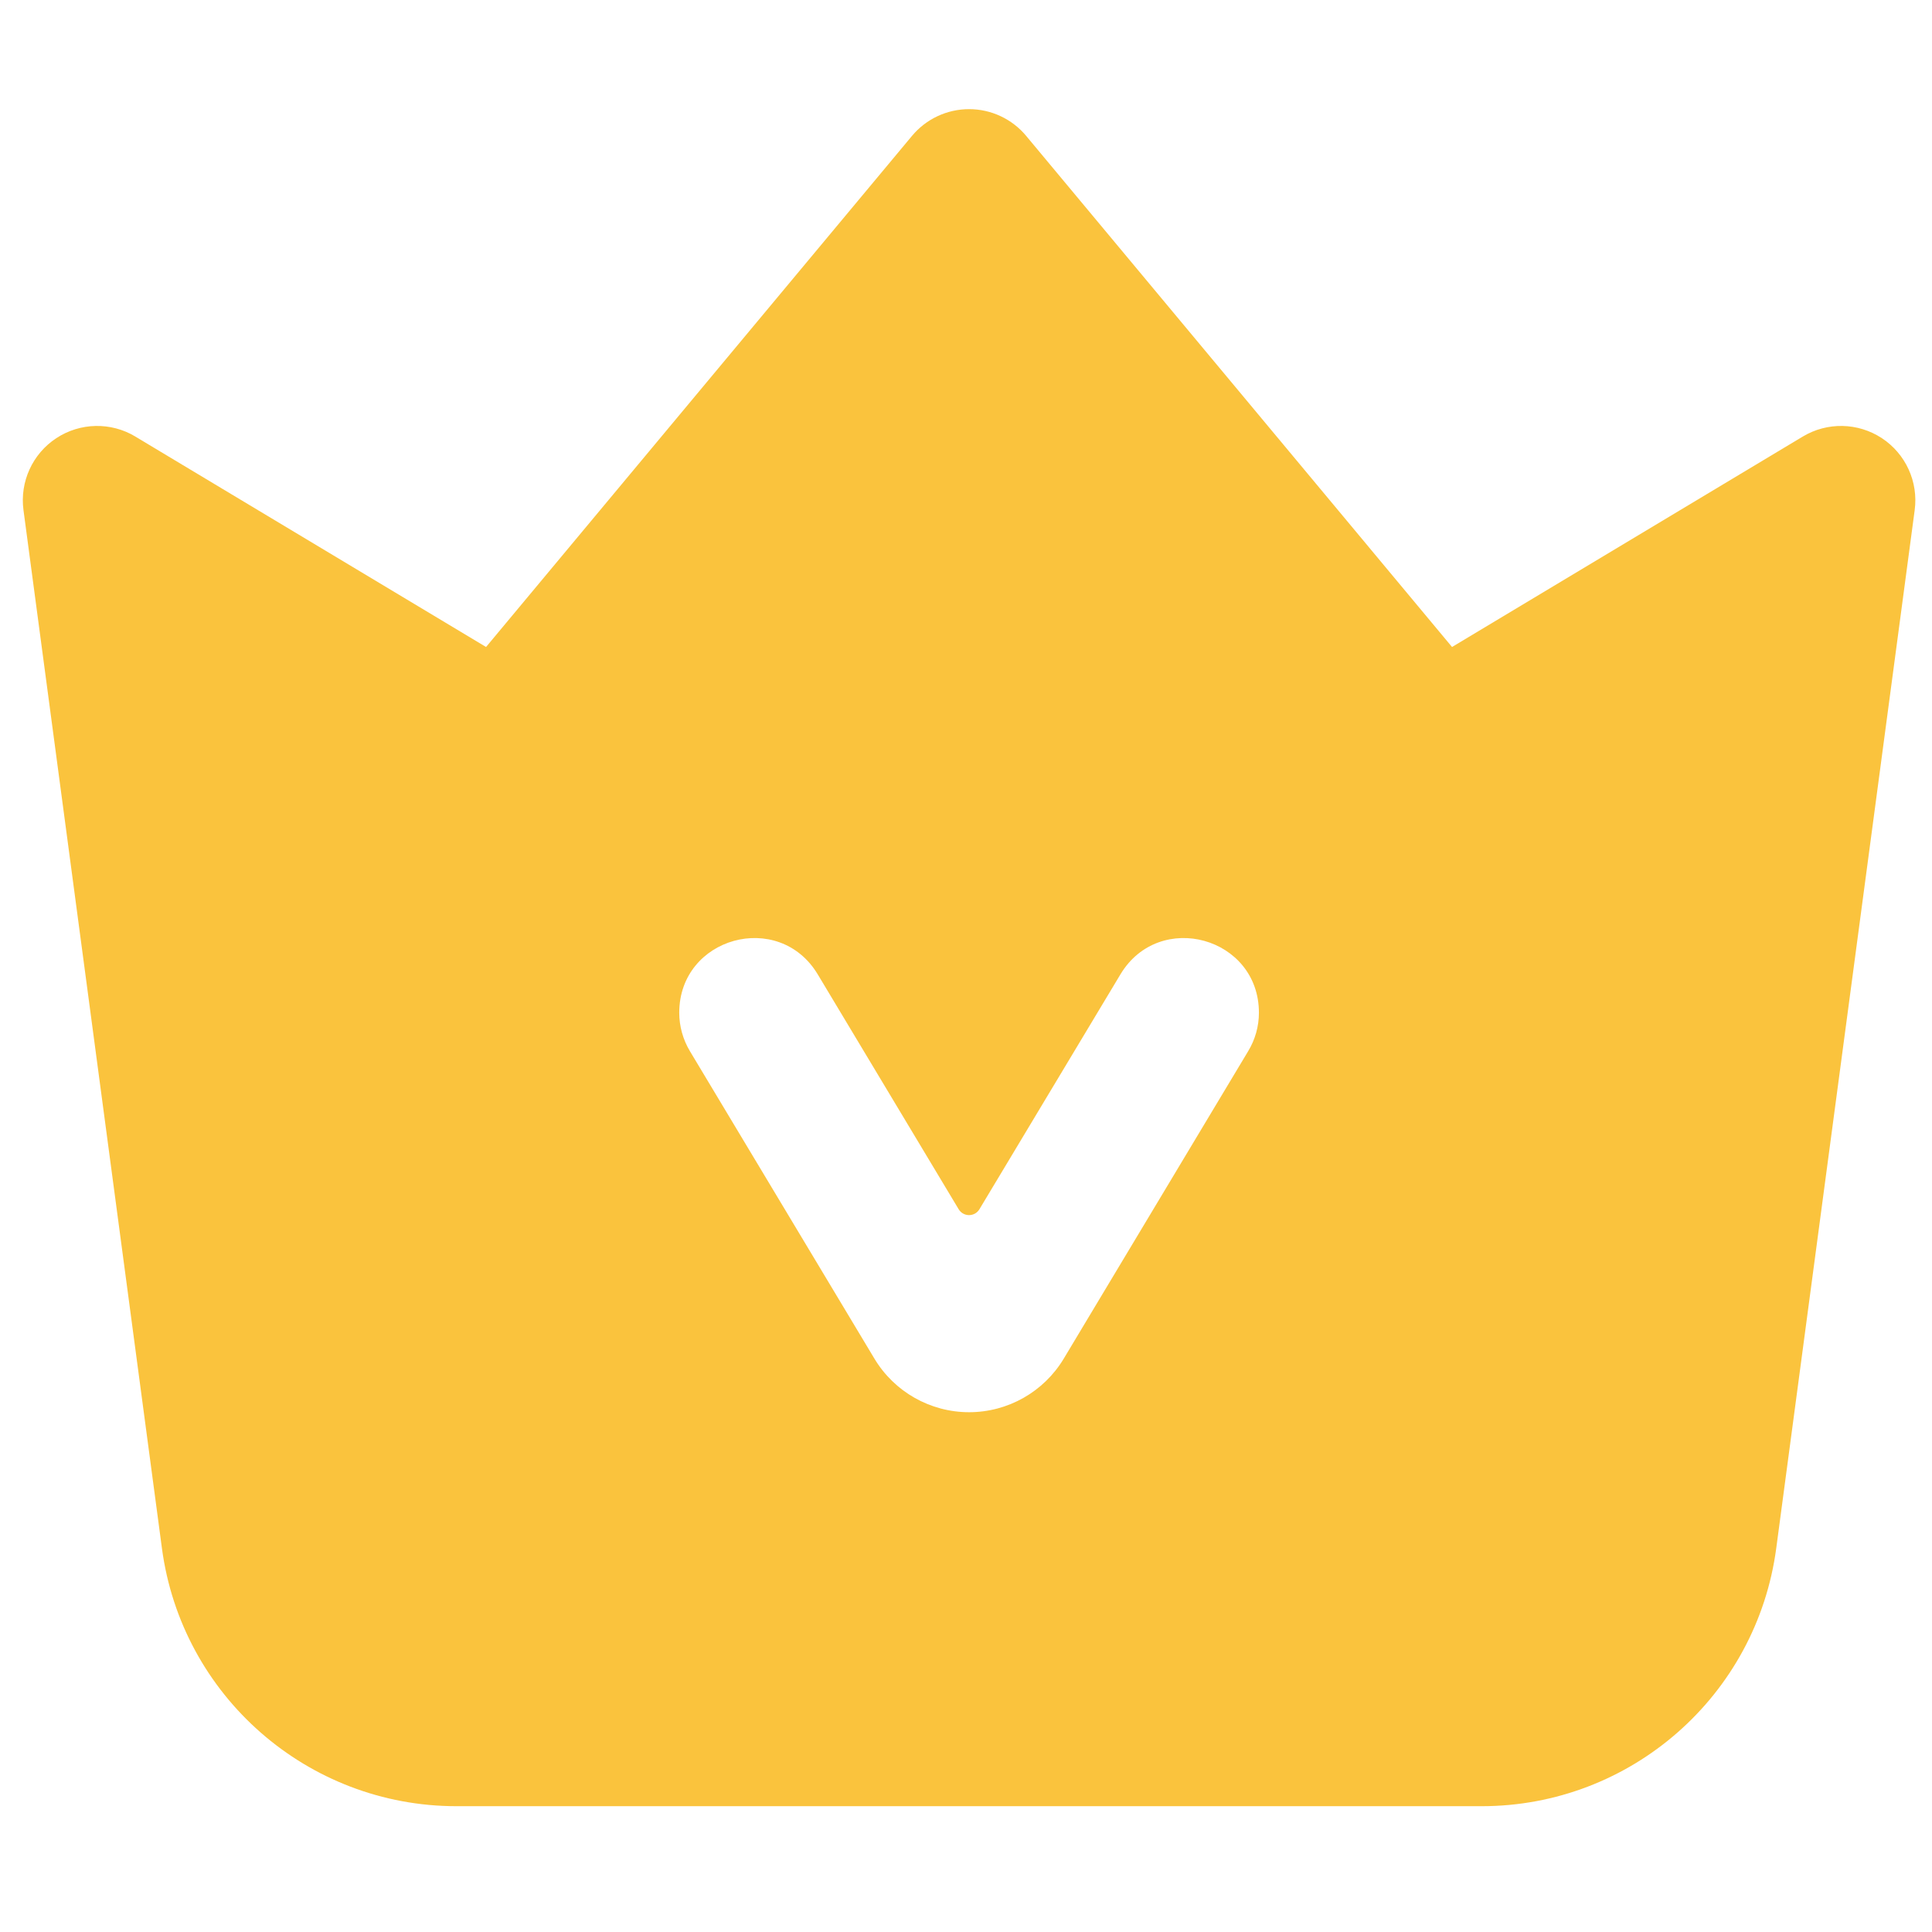
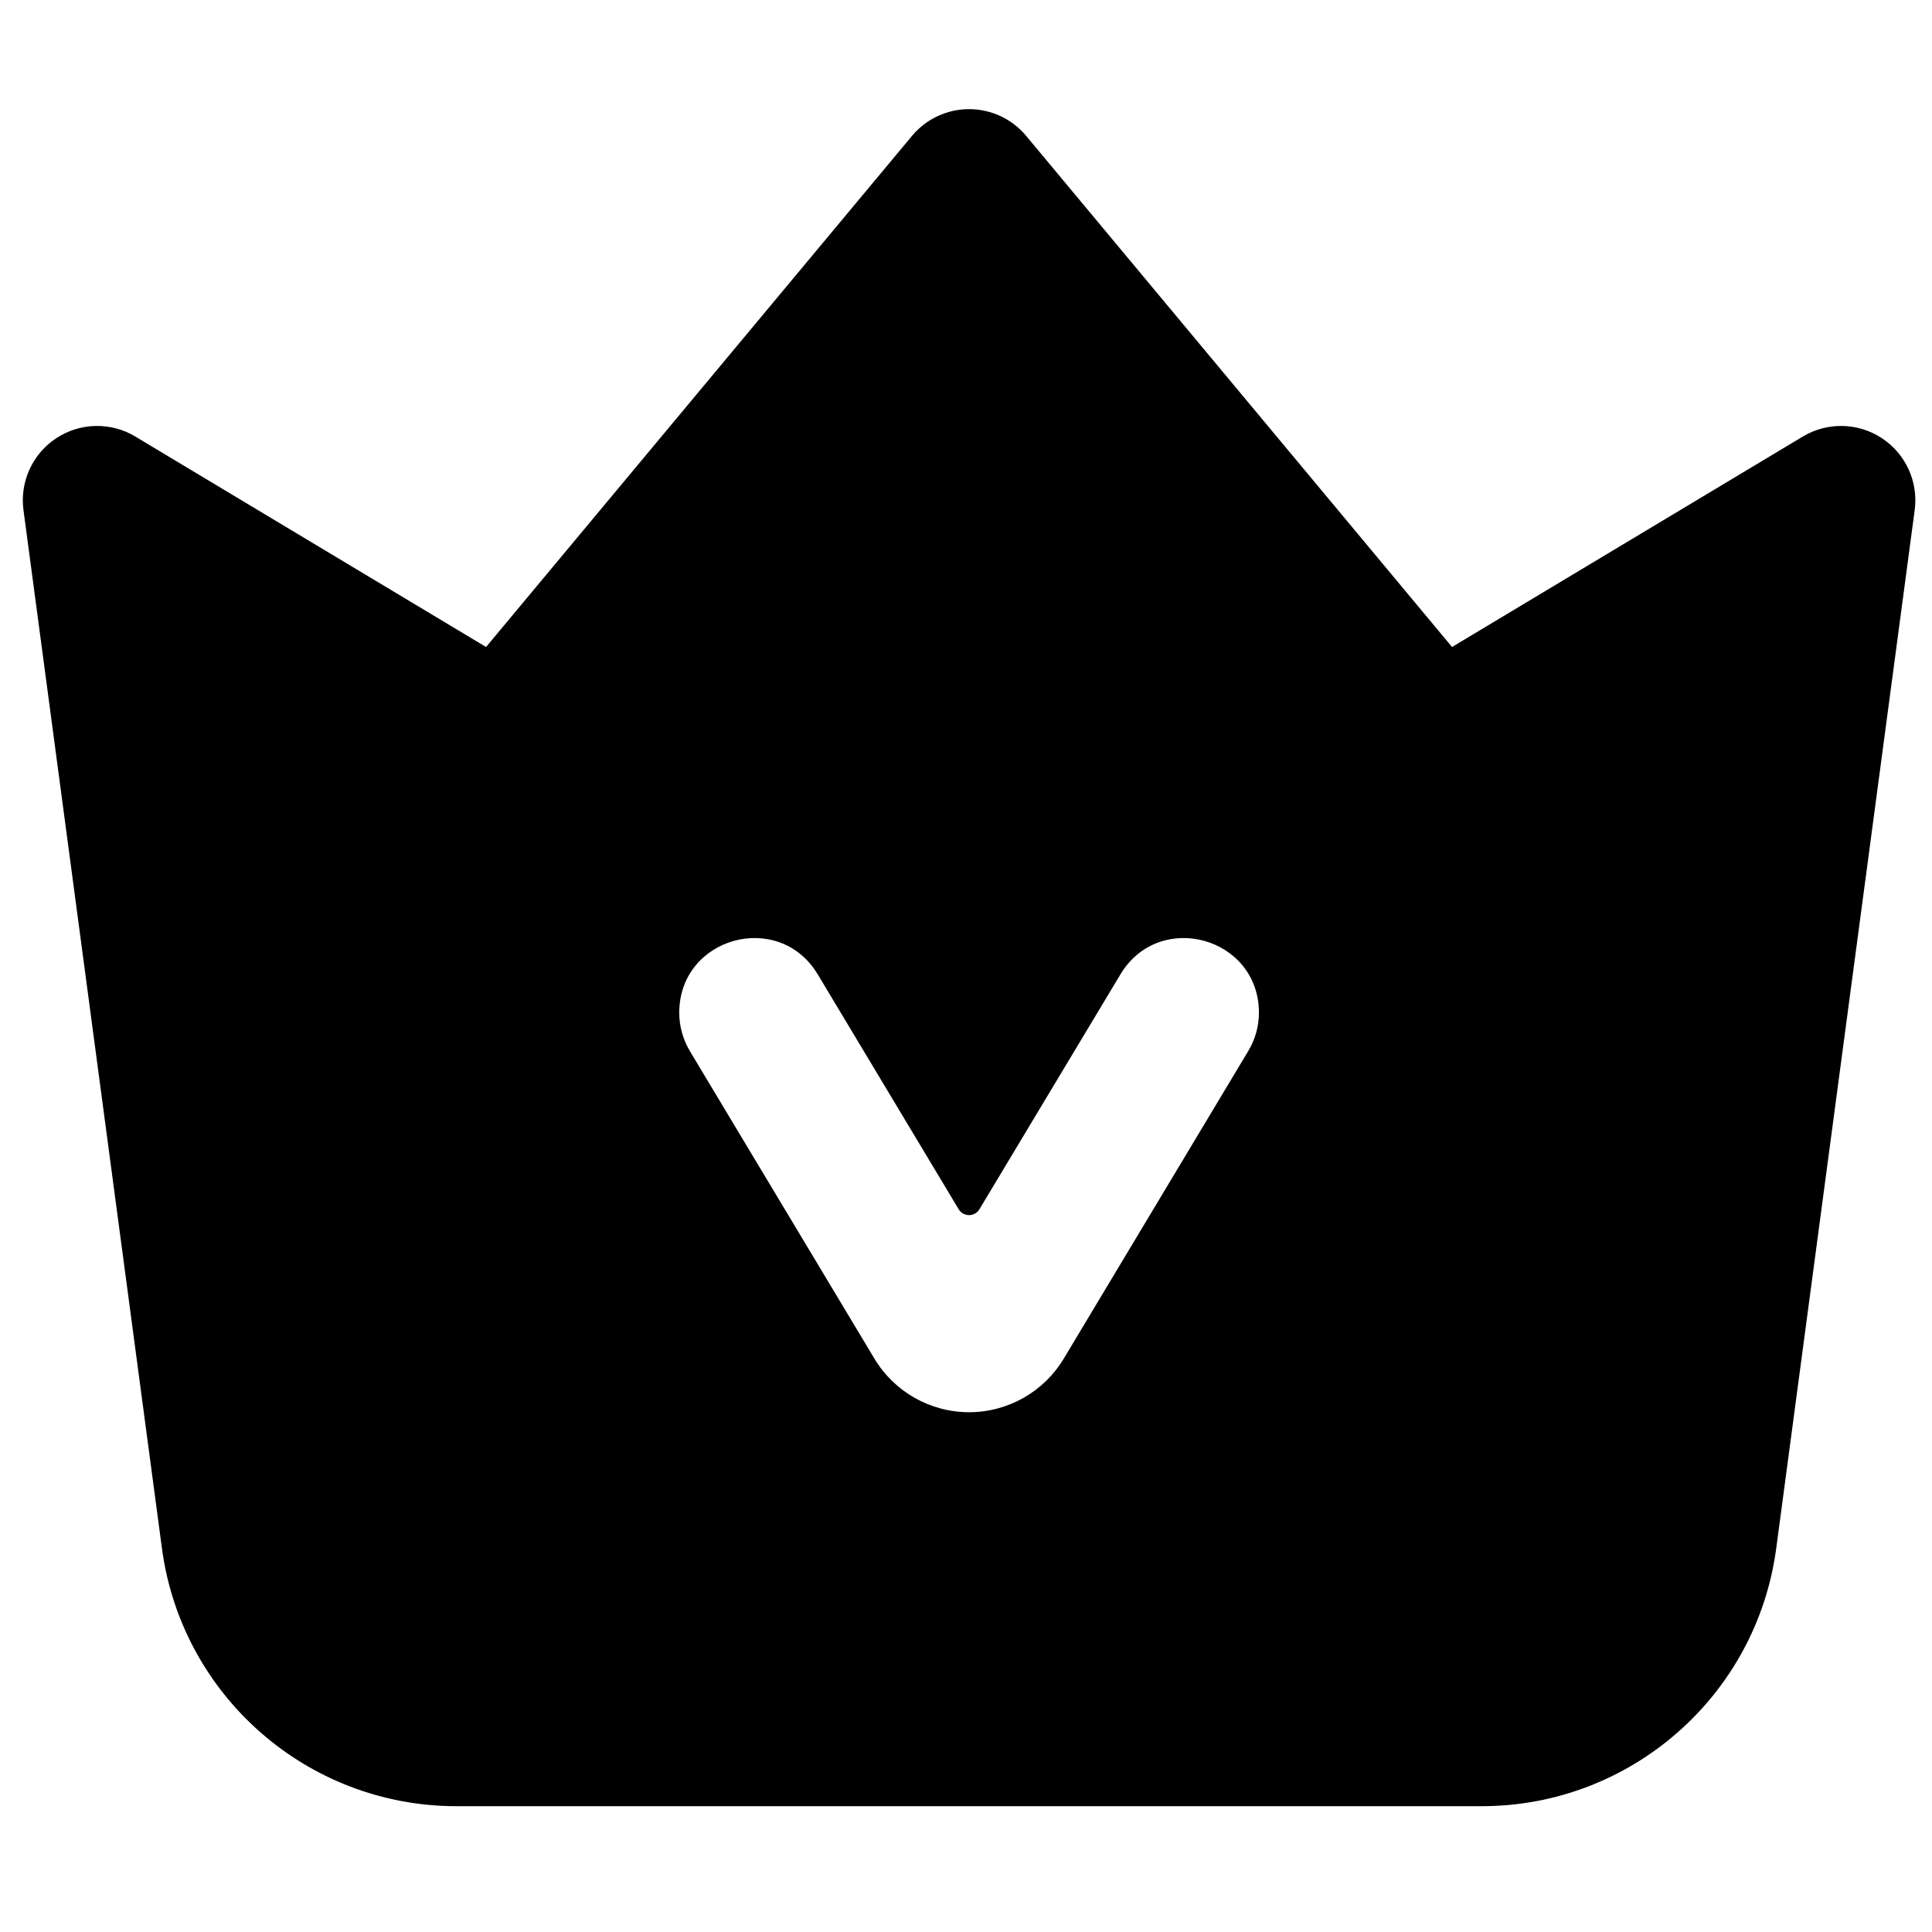
<svg xmlns="http://www.w3.org/2000/svg" width="26" height="26" viewBox="0 0 26 26" fill="none">
-   <path fill="#FAC33D" fill-rule="evenodd" d="M1.822 5.875a1 1 0 0 0-1.506.99l1.863 13.97a4 4 0 0 0 3.965 3.472h13.795a4 4 0 0 0 3.965-3.472l1.863-13.97a1 1 0 0 0-1.506-.99l-4.72 2.832-5.731-6.878a1 1 0 0 0-1.537 0L6.541 8.707l-4.72-2.832Zm9.183 7.238c-.524-.873-1.864-.502-1.864.516 0 .182.05.36.143.516l2.483 4.138a1.486 1.486 0 0 0 2.549 0l2.482-4.138c.094-.156.144-.334.144-.516 0-1.018-1.34-1.389-1.864-.516l-1.897 3.16a.163.163 0 0 1-.28 0l-1.896-3.16Z" clip-rule="evenodd" />
+   <path fill="currentColor" fill-rule="evenodd" d="M1.822 5.875a1 1 0 0 0-1.506.99l1.863 13.97a4 4 0 0 0 3.965 3.472h13.795a4 4 0 0 0 3.965-3.472l1.863-13.97a1 1 0 0 0-1.506-.99l-4.72 2.832-5.731-6.878a1 1 0 0 0-1.537 0L6.541 8.707l-4.72-2.832Zm9.183 7.238c-.524-.873-1.864-.502-1.864.516 0 .182.05.36.143.516l2.483 4.138a1.486 1.486 0 0 0 2.549 0l2.482-4.138c.094-.156.144-.334.144-.516 0-1.018-1.34-1.389-1.864-.516l-1.897 3.16a.163.163 0 0 1-.28 0l-1.896-3.16Z" clip-rule="evenodd" />
</svg>
